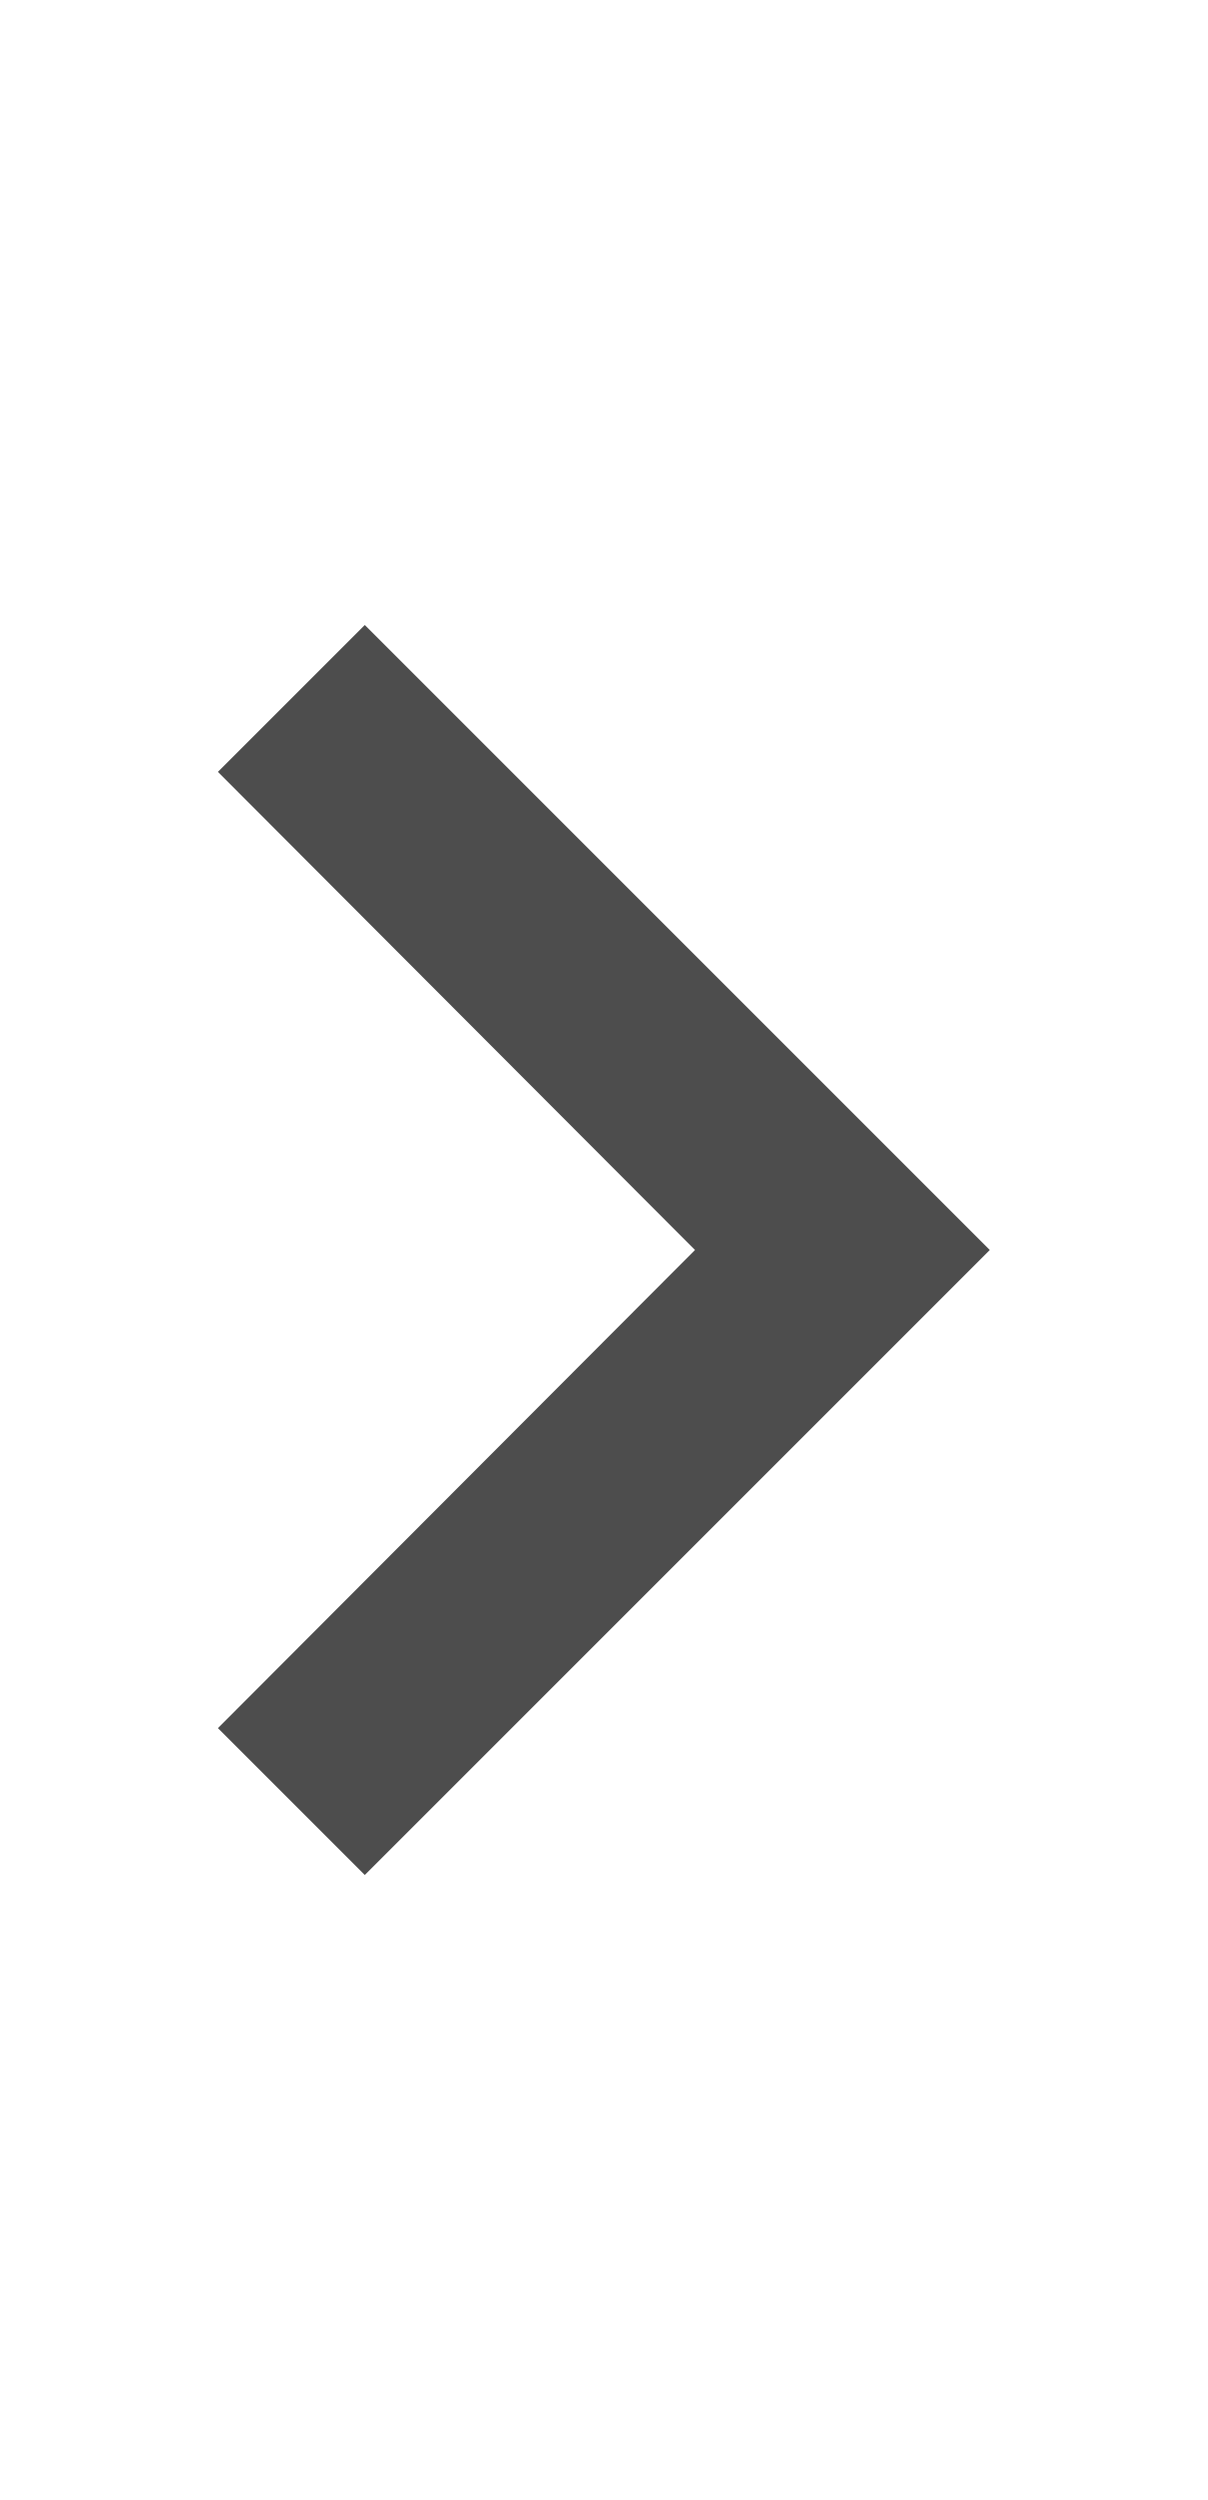
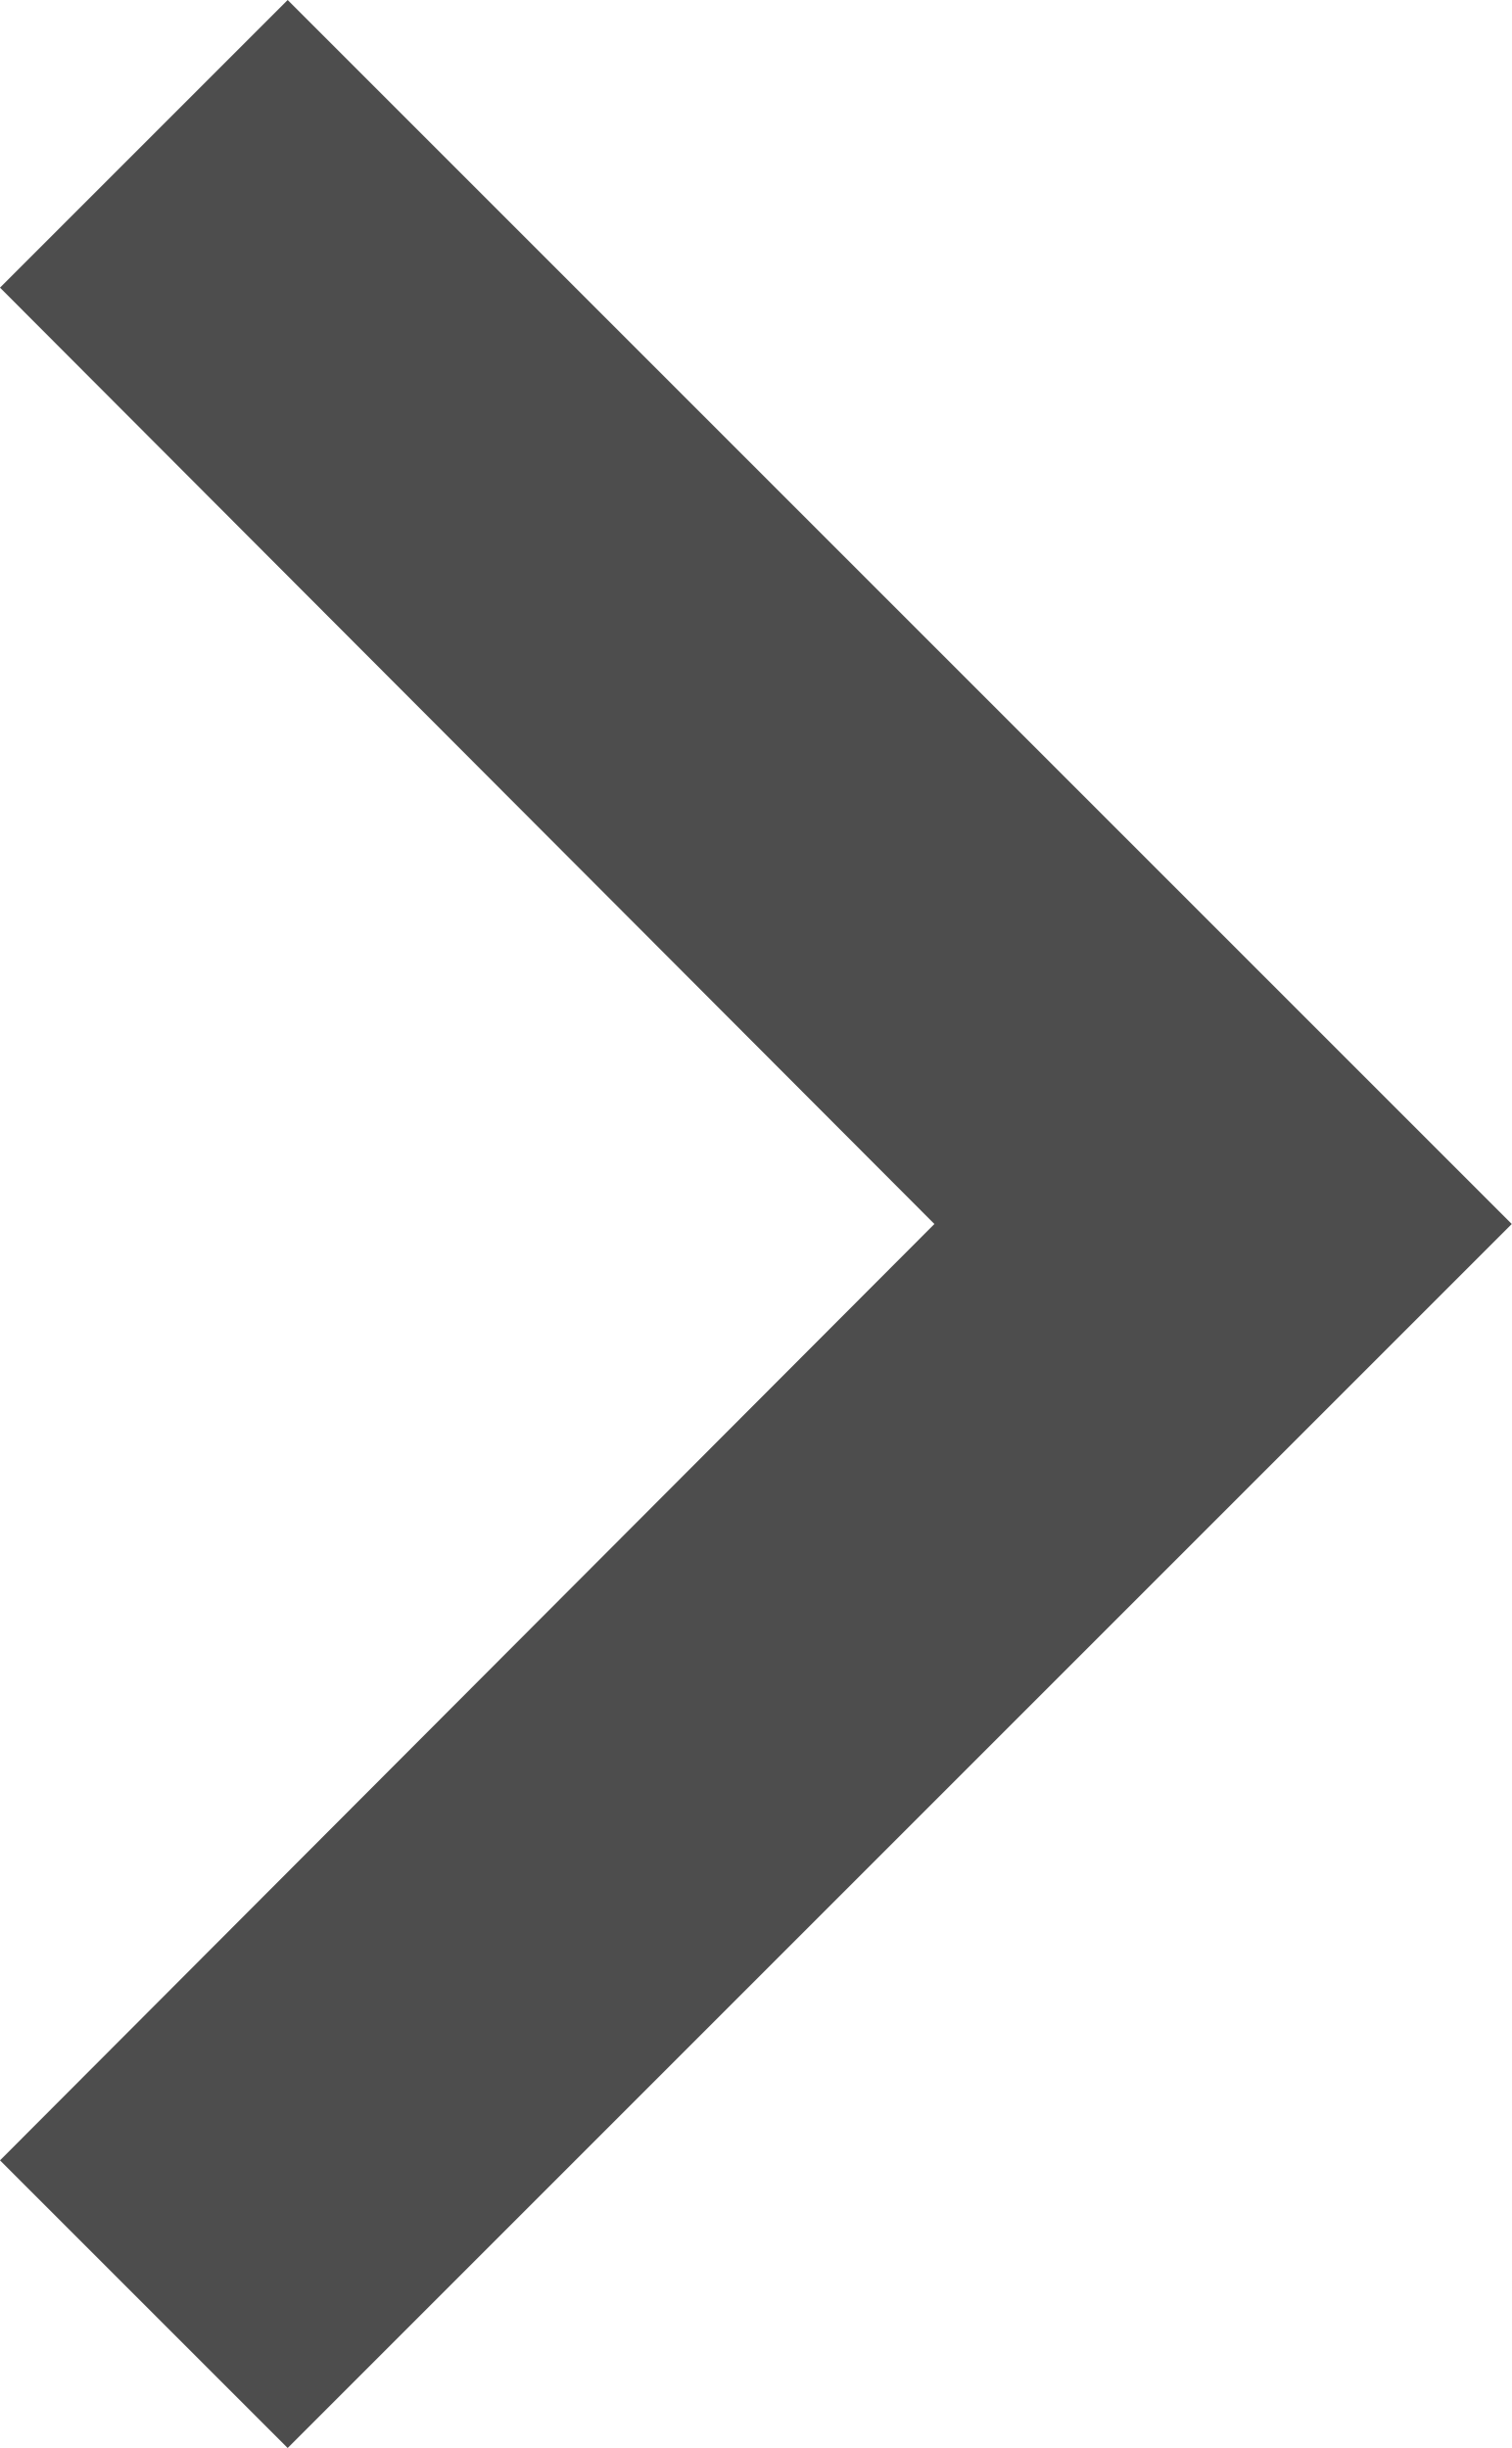
- <svg xmlns="http://www.w3.org/2000/svg" height="24" viewBox="0 0 11.593 24" width="11.593" id="svg2" version="1.1" style="fill:#000000">
+ <svg xmlns="http://www.w3.org/2000/svg" height="12" viewBox="0 0 7.41 12" width="7.41" id="svg2" version="1.1" style="fill:#000000">
  <defs id="defs10" />
-   <path id="path4165-7" d="M 3.502,6 2.092,7.41 6.672,12 2.092,16.59 3.502,18 9.502,12 Z" style="fill:#4d4d4d;fill-opacity:1" />
+   <path id="path4165-7" d="M 1.41,0 0,1.41 4.58,6 0,10.59 1.41,12 7.41,6 Z" style="fill:#4d4d4d;fill-opacity:1" />
</svg>
